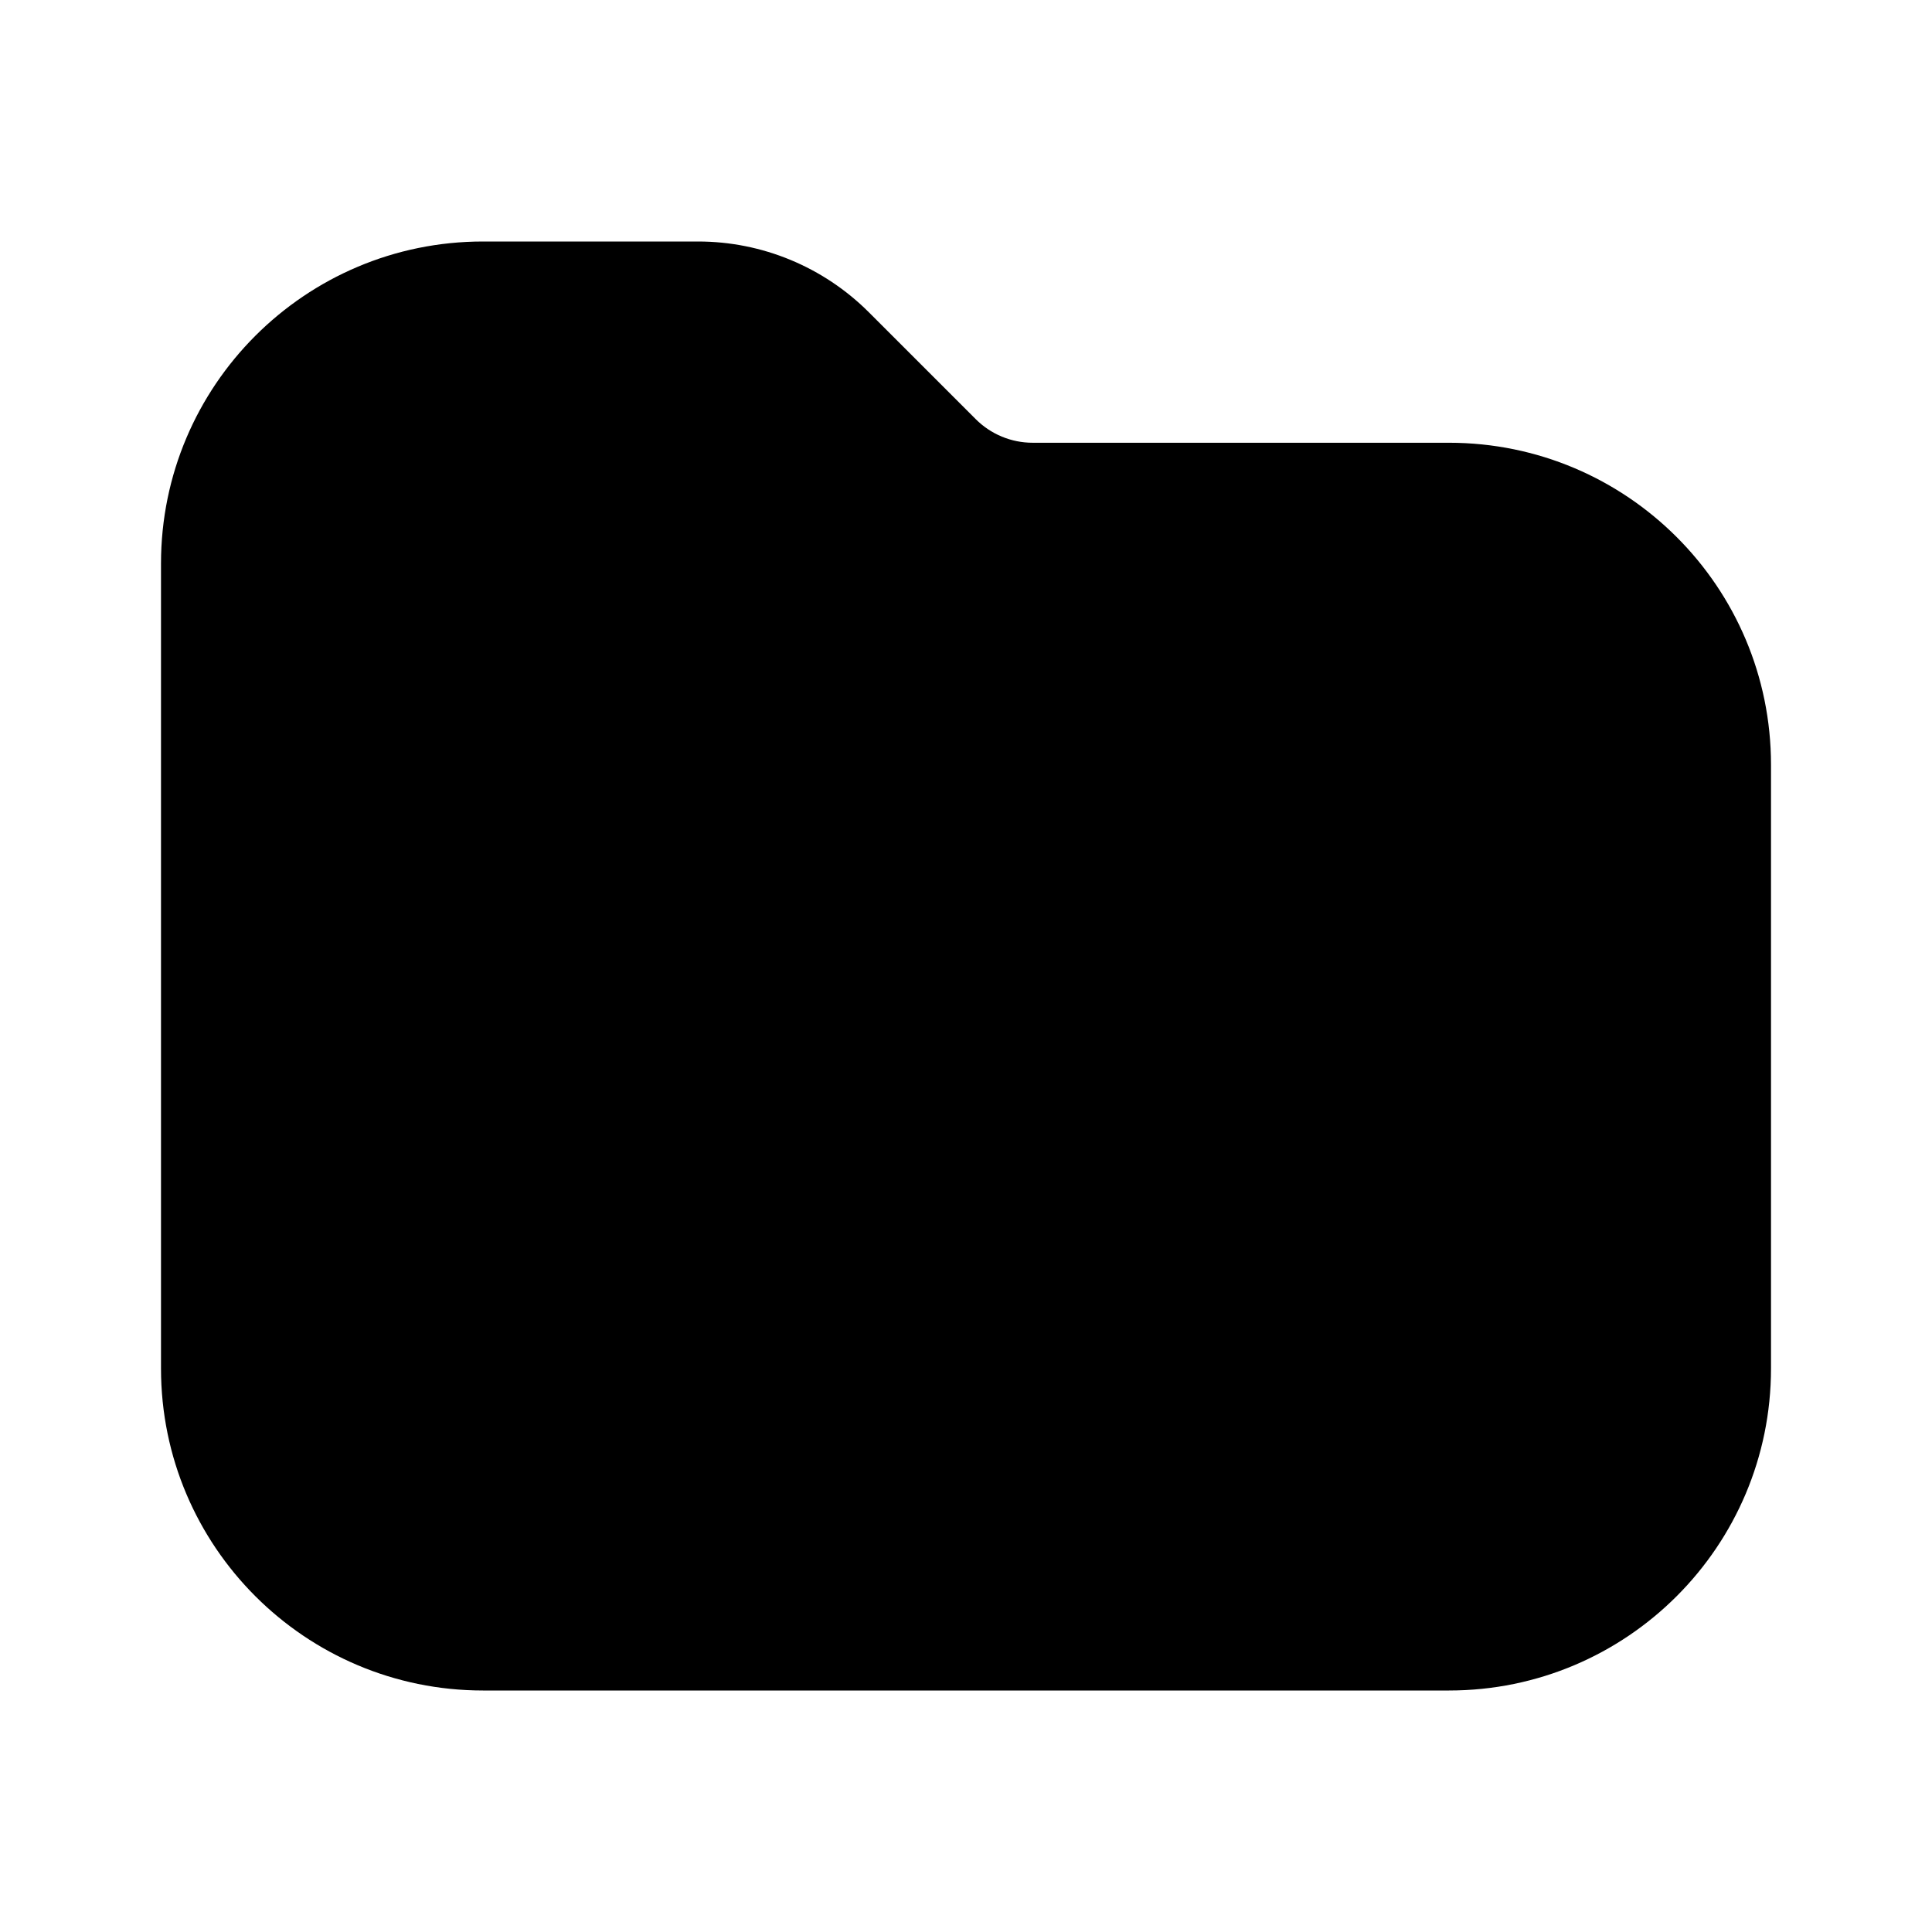
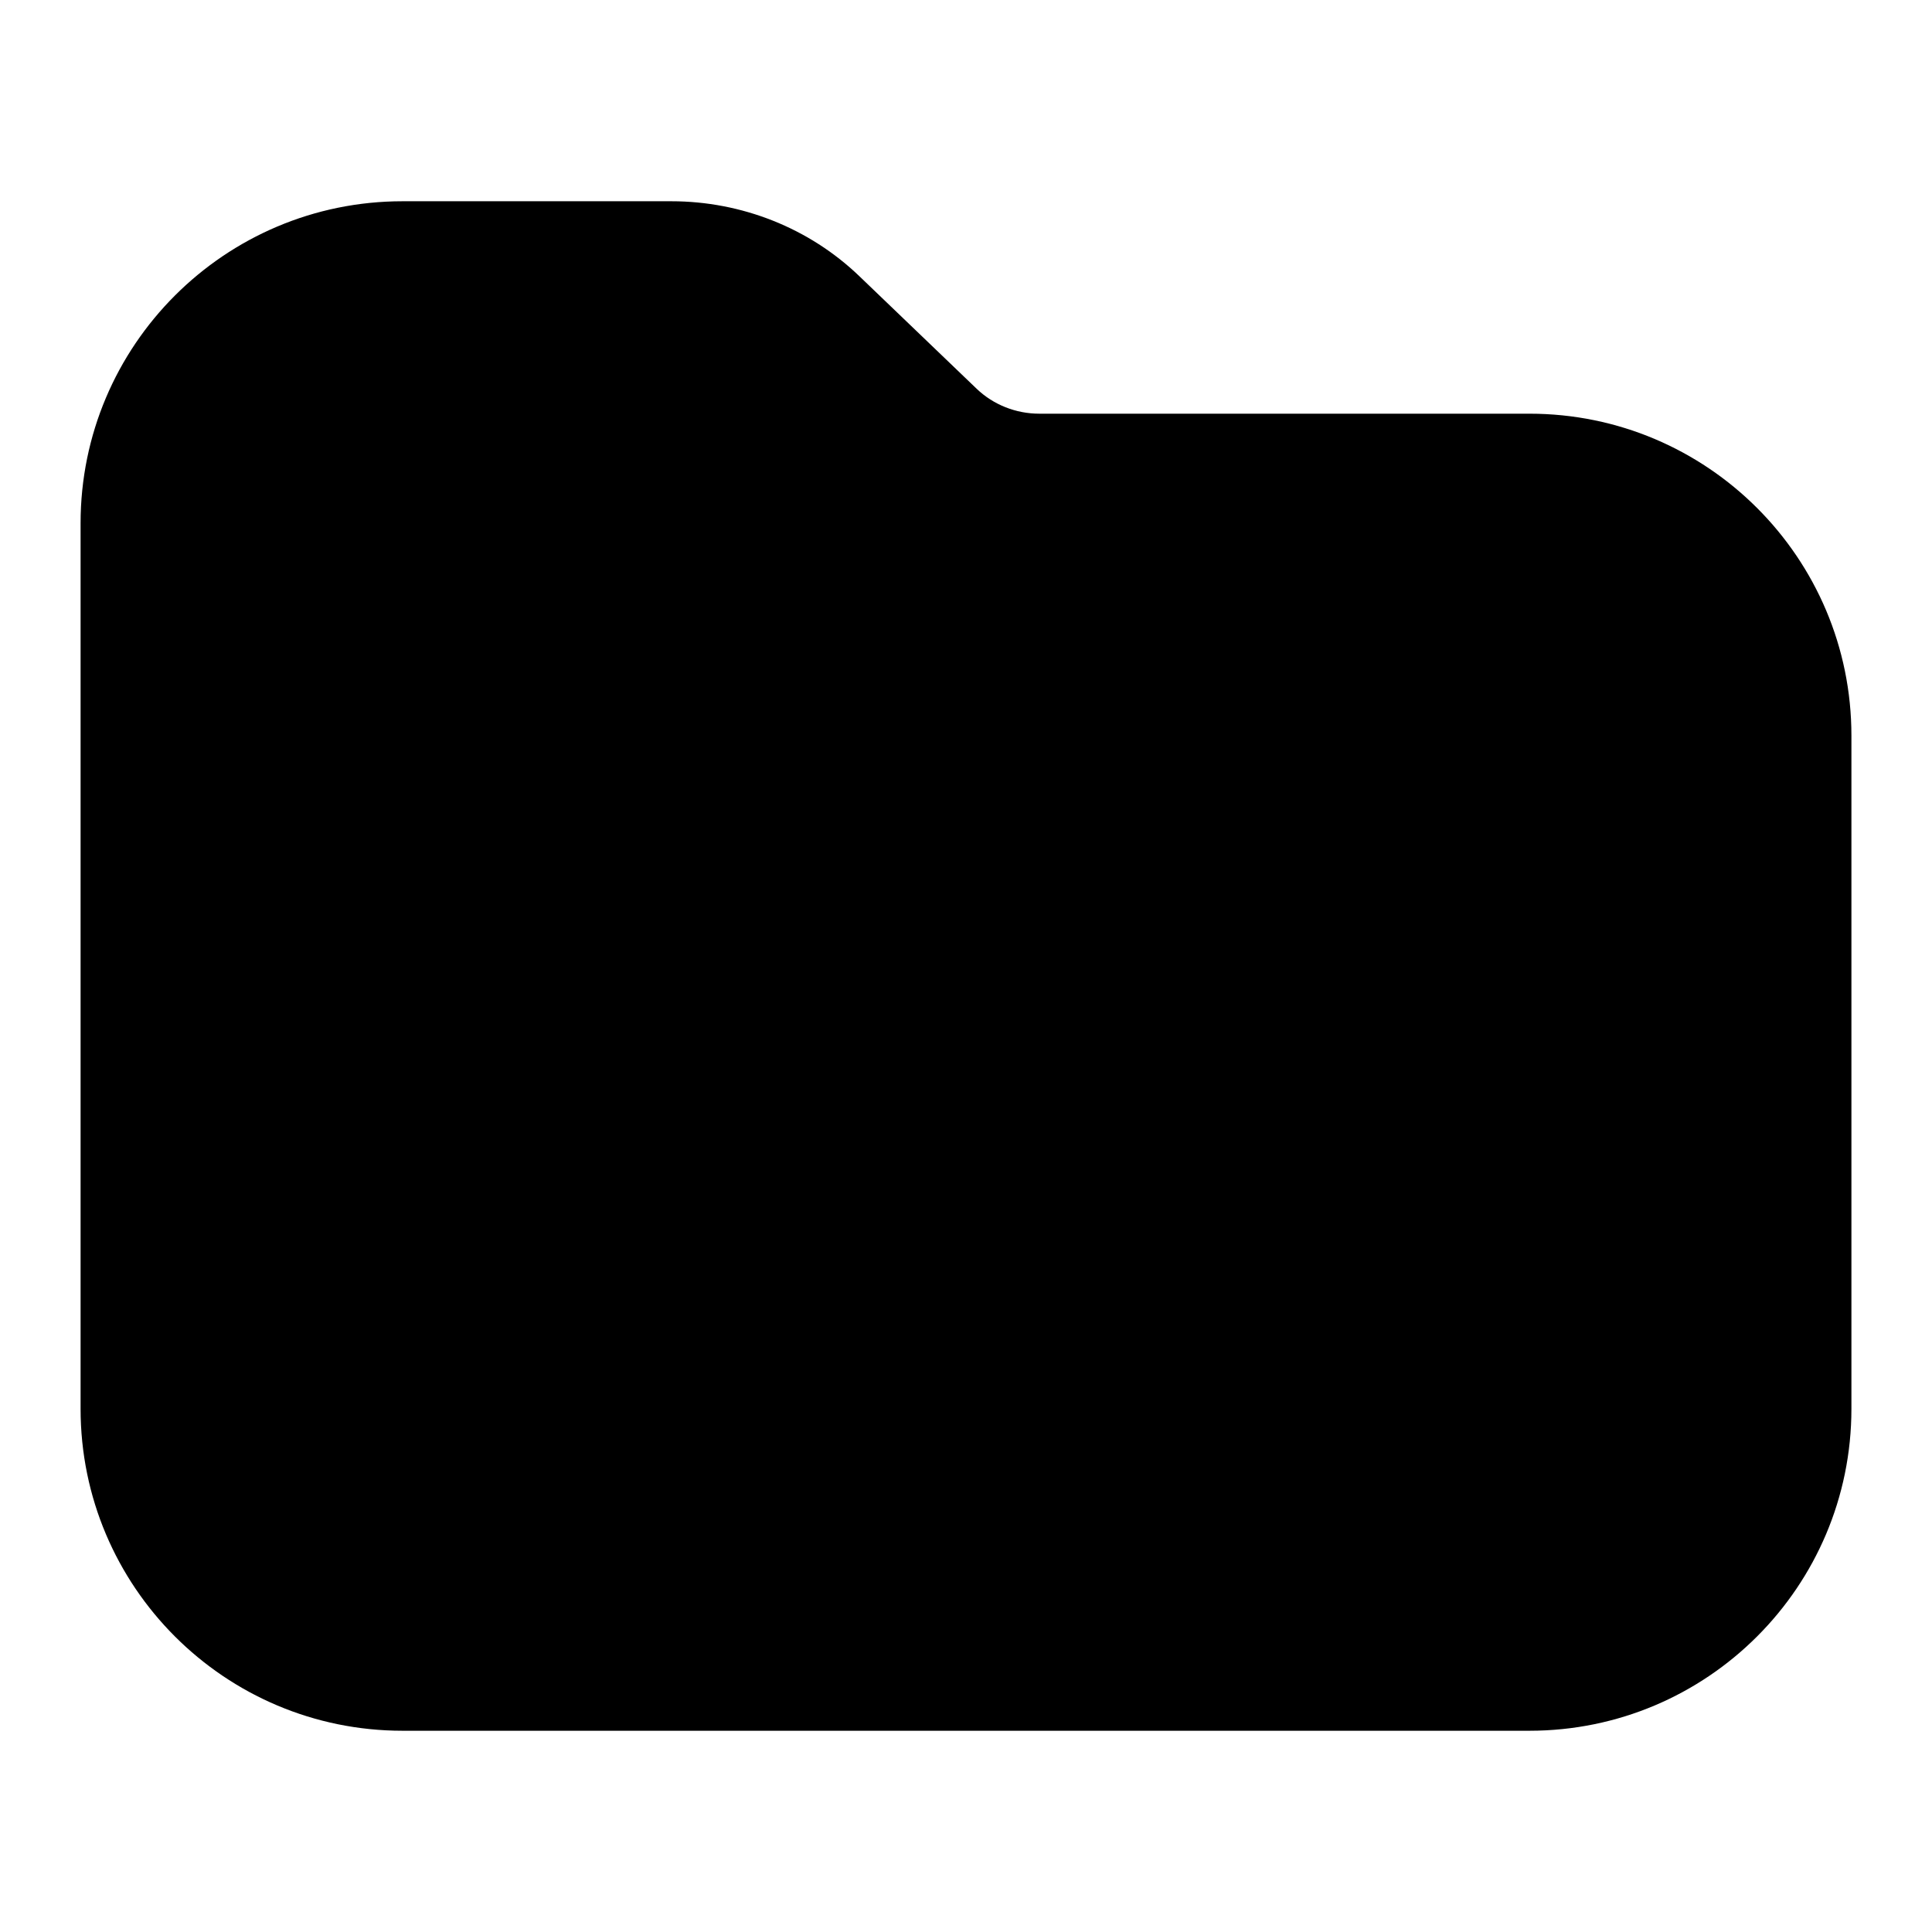
<svg xmlns="http://www.w3.org/2000/svg" width="24" height="24" viewBox="0 0 24 24" fill="none">
-   <path d="M2 7C2 4.791 3.791 3 6 3L8.672 3C9.467 3 10.23 3.316 10.793 3.879L12.121 5.207C12.309 5.395 12.563 5.5 12.828 5.5L18 5.5C20.209 5.5 22 7.291 22 9.5L22 17C22 19.209 20.209 21 18 21L6 21C3.791 21 2 19.209 2 17Z" fill="black" />
+   <path d="M1.001 6.5C1.001 4.291 2.792 2.5 5.001 2.5L8.339 2.5C9.214 2.5 10.053 2.834 10.672 3.428L12.133 4.83C12.34 5.028 12.62 5.139 12.911 5.139L18.999 5.139C21.208 5.139 22.999 6.93 22.999 9.139L22.999 17.5C22.999 19.709 21.208 21.5 18.999 21.5L5.001 21.5C2.792 21.5 1.001 19.709 1.001 17.5L1.001 6.722Z" fill="black" />
</svg>
